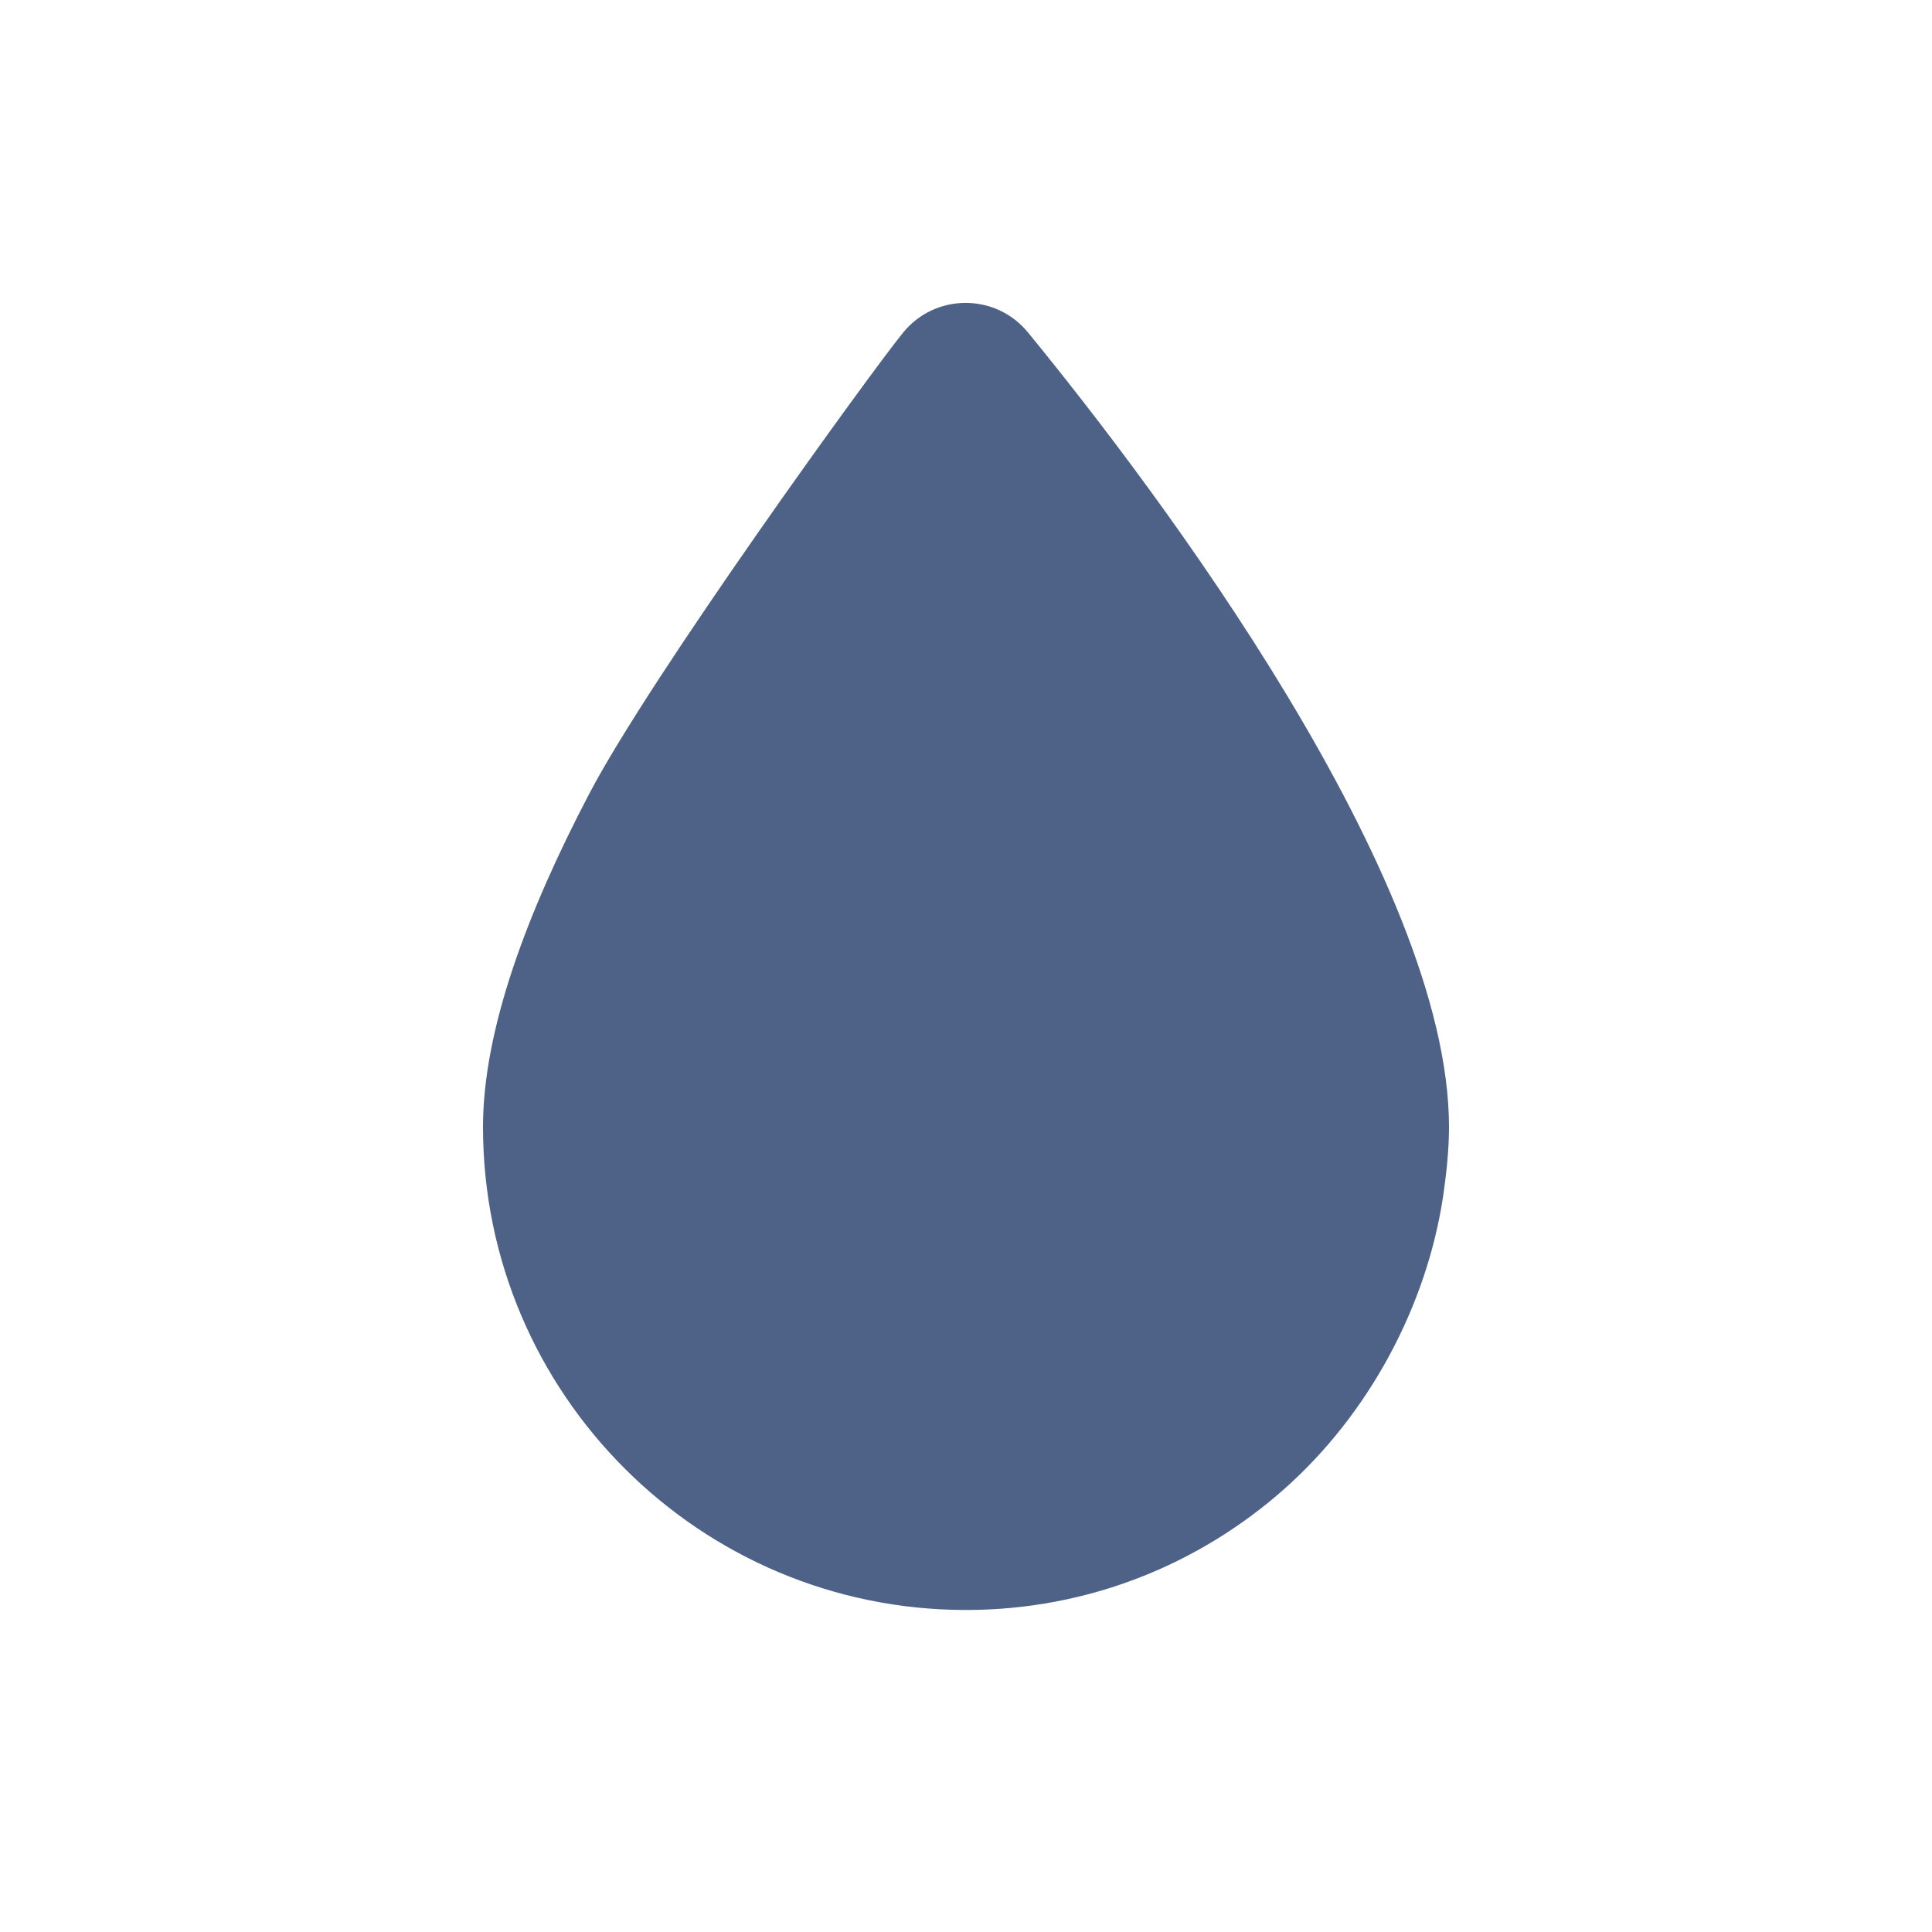
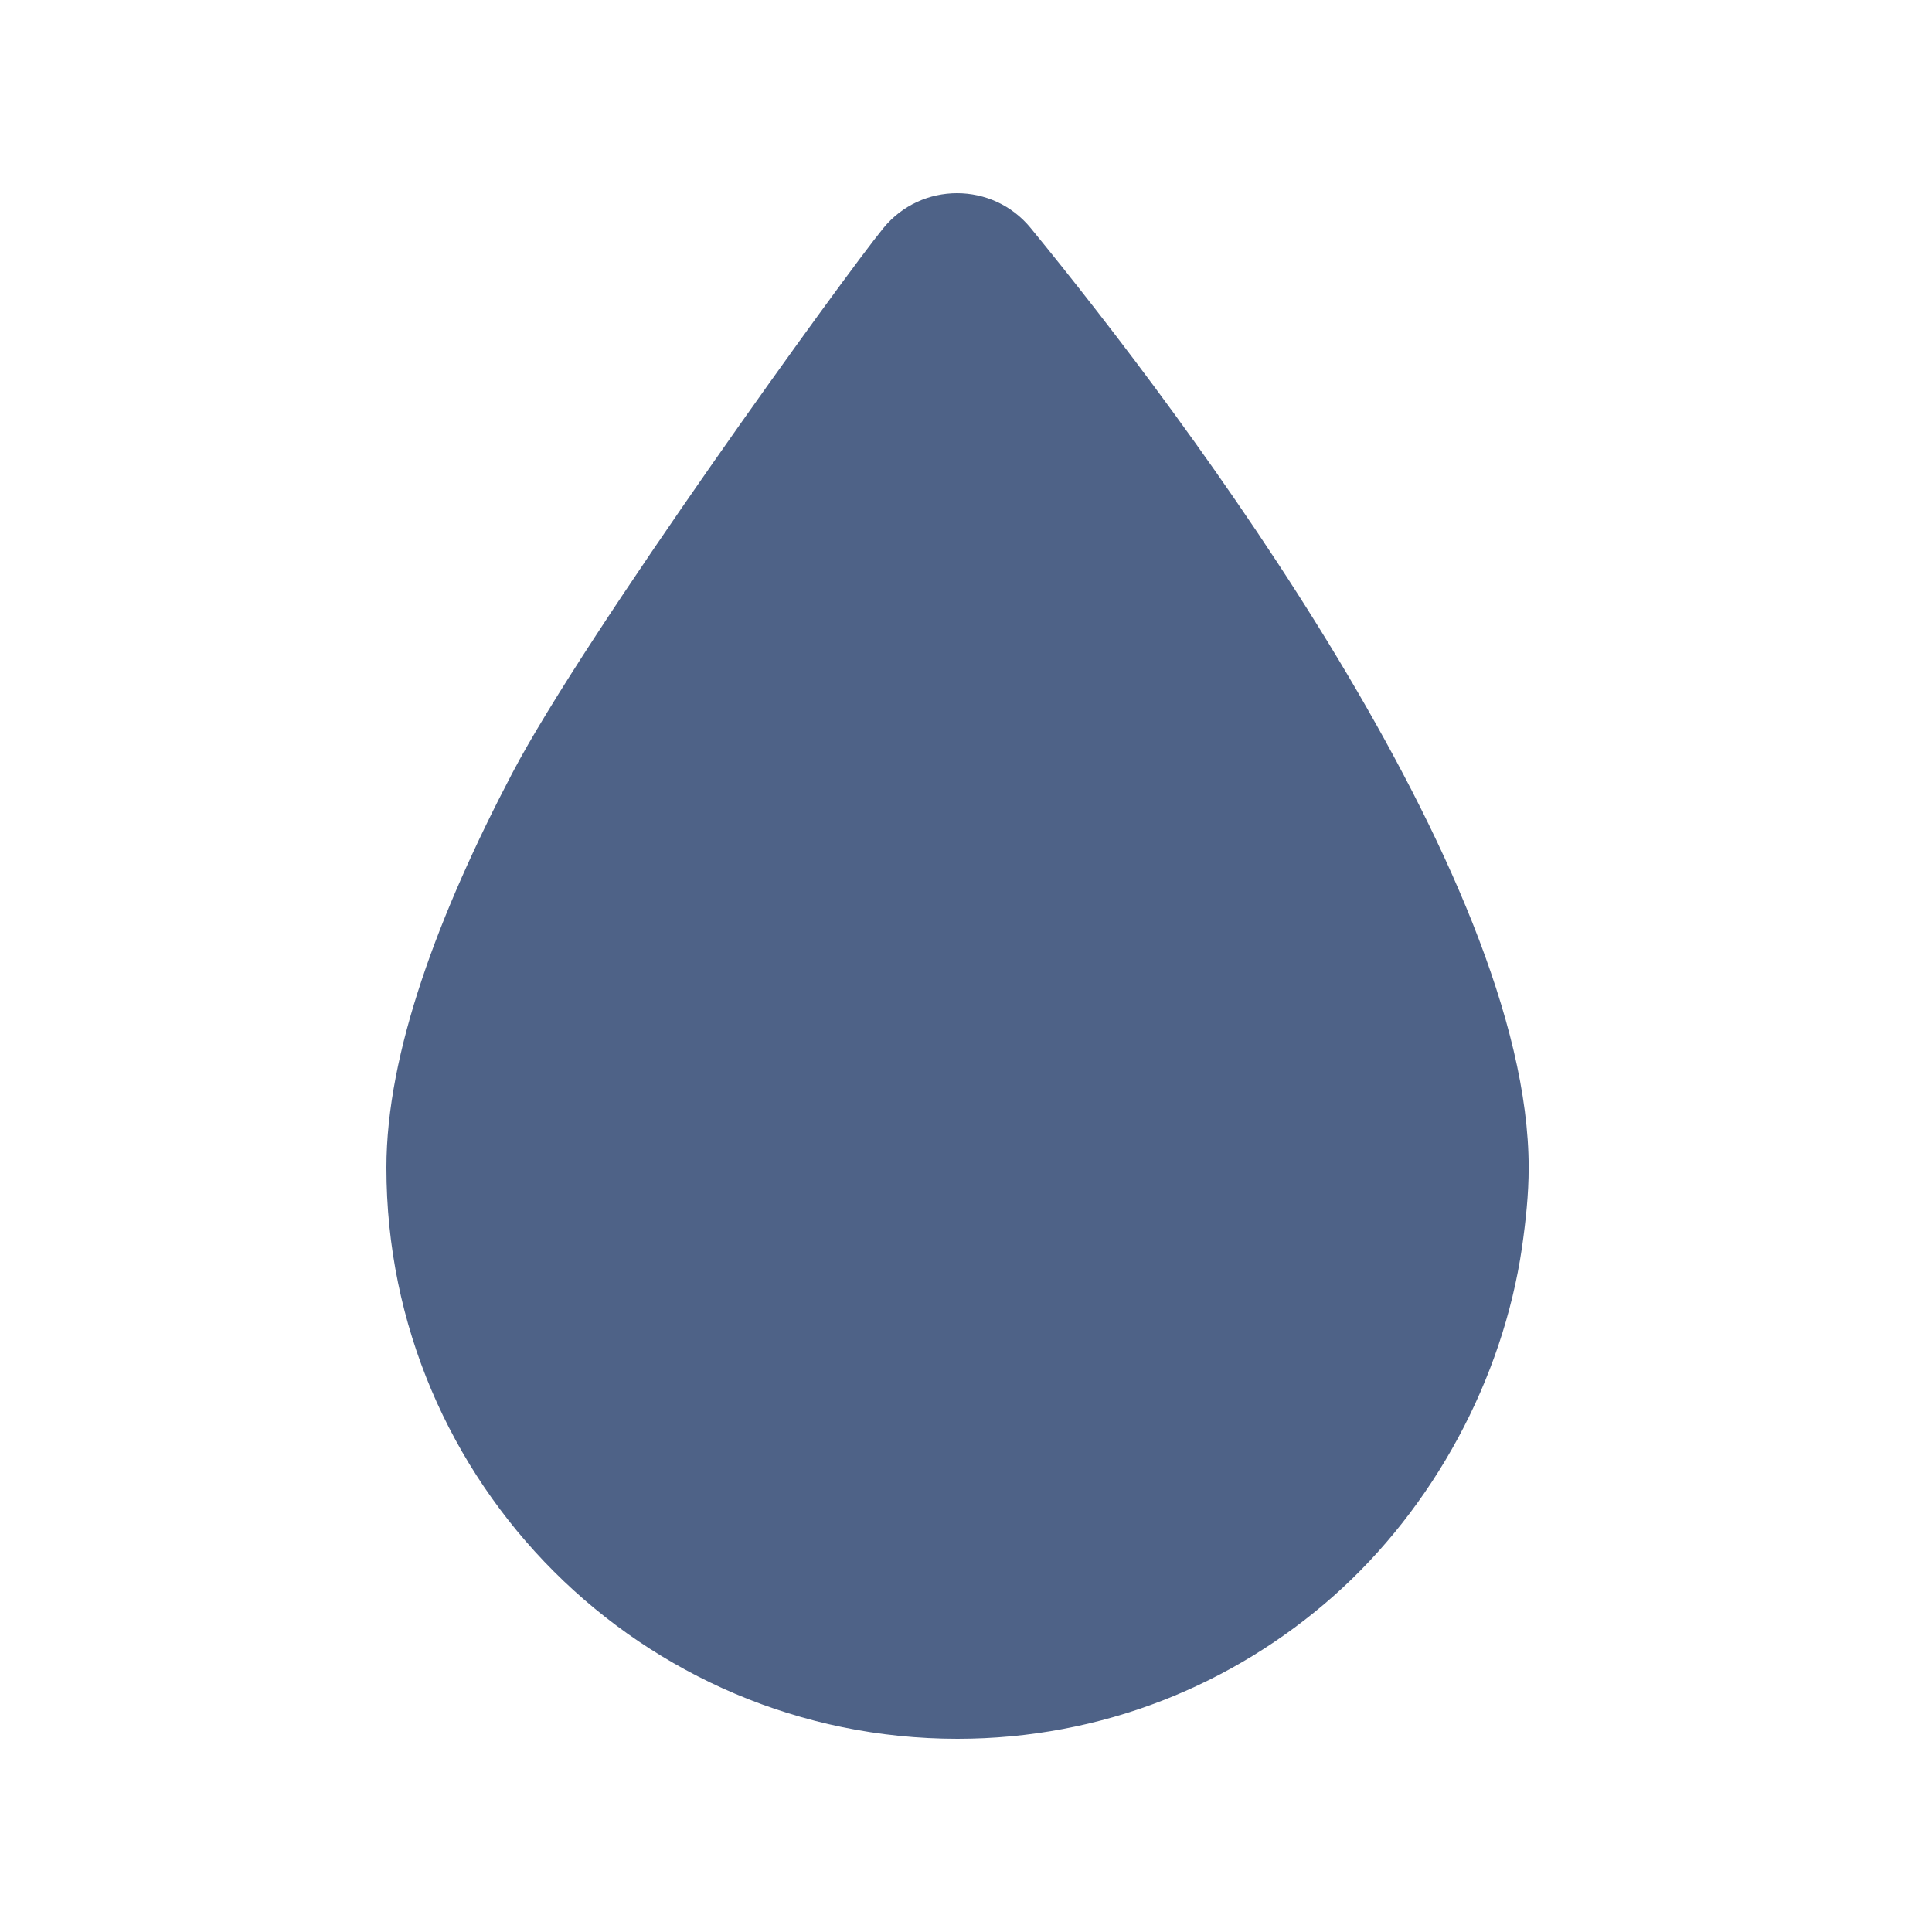
- <svg xmlns="http://www.w3.org/2000/svg" width="34" height="34" viewBox="0 0 34 34" fill="none">
-   <path d="M18.091 5.851C20.4 8.67 25.5 15.456 25.5 19.833C25.5 20.23 25.457 20.627 25.401 21.023C25.112 22.989 24.083 24.891 22.596 26.208C21.108 27.526 19.153 28.333 17 28.333C12.311 28.333 8.5 24.523 8.5 19.833C8.5 18.119 9.279 16.051 10.37 13.968C11.461 11.886 15.328 6.545 15.895 5.851C16.462 5.157 17.524 5.157 18.091 5.851Z" fill="#4E6287" />
+ <svg xmlns="http://www.w3.org/2000/svg" width="30" height="30" viewBox="0 0 30 30" fill="none">
+   <path d="M16.006 3.543C18.416 6.485 23.737 13.564 23.737 18.132C23.737 18.546 23.692 18.959 23.633 19.373C23.332 21.424 22.259 23.408 20.707 24.783C19.155 26.157 17.115 27 14.868 27C9.976 27 6 23.024 6 18.132C6 16.343 6.813 14.185 7.951 12.012C9.089 9.84 13.124 4.267 13.716 3.543C14.307 2.819 15.415 2.819 16.006 3.543Z" fill="#4E6287" />
</svg>
